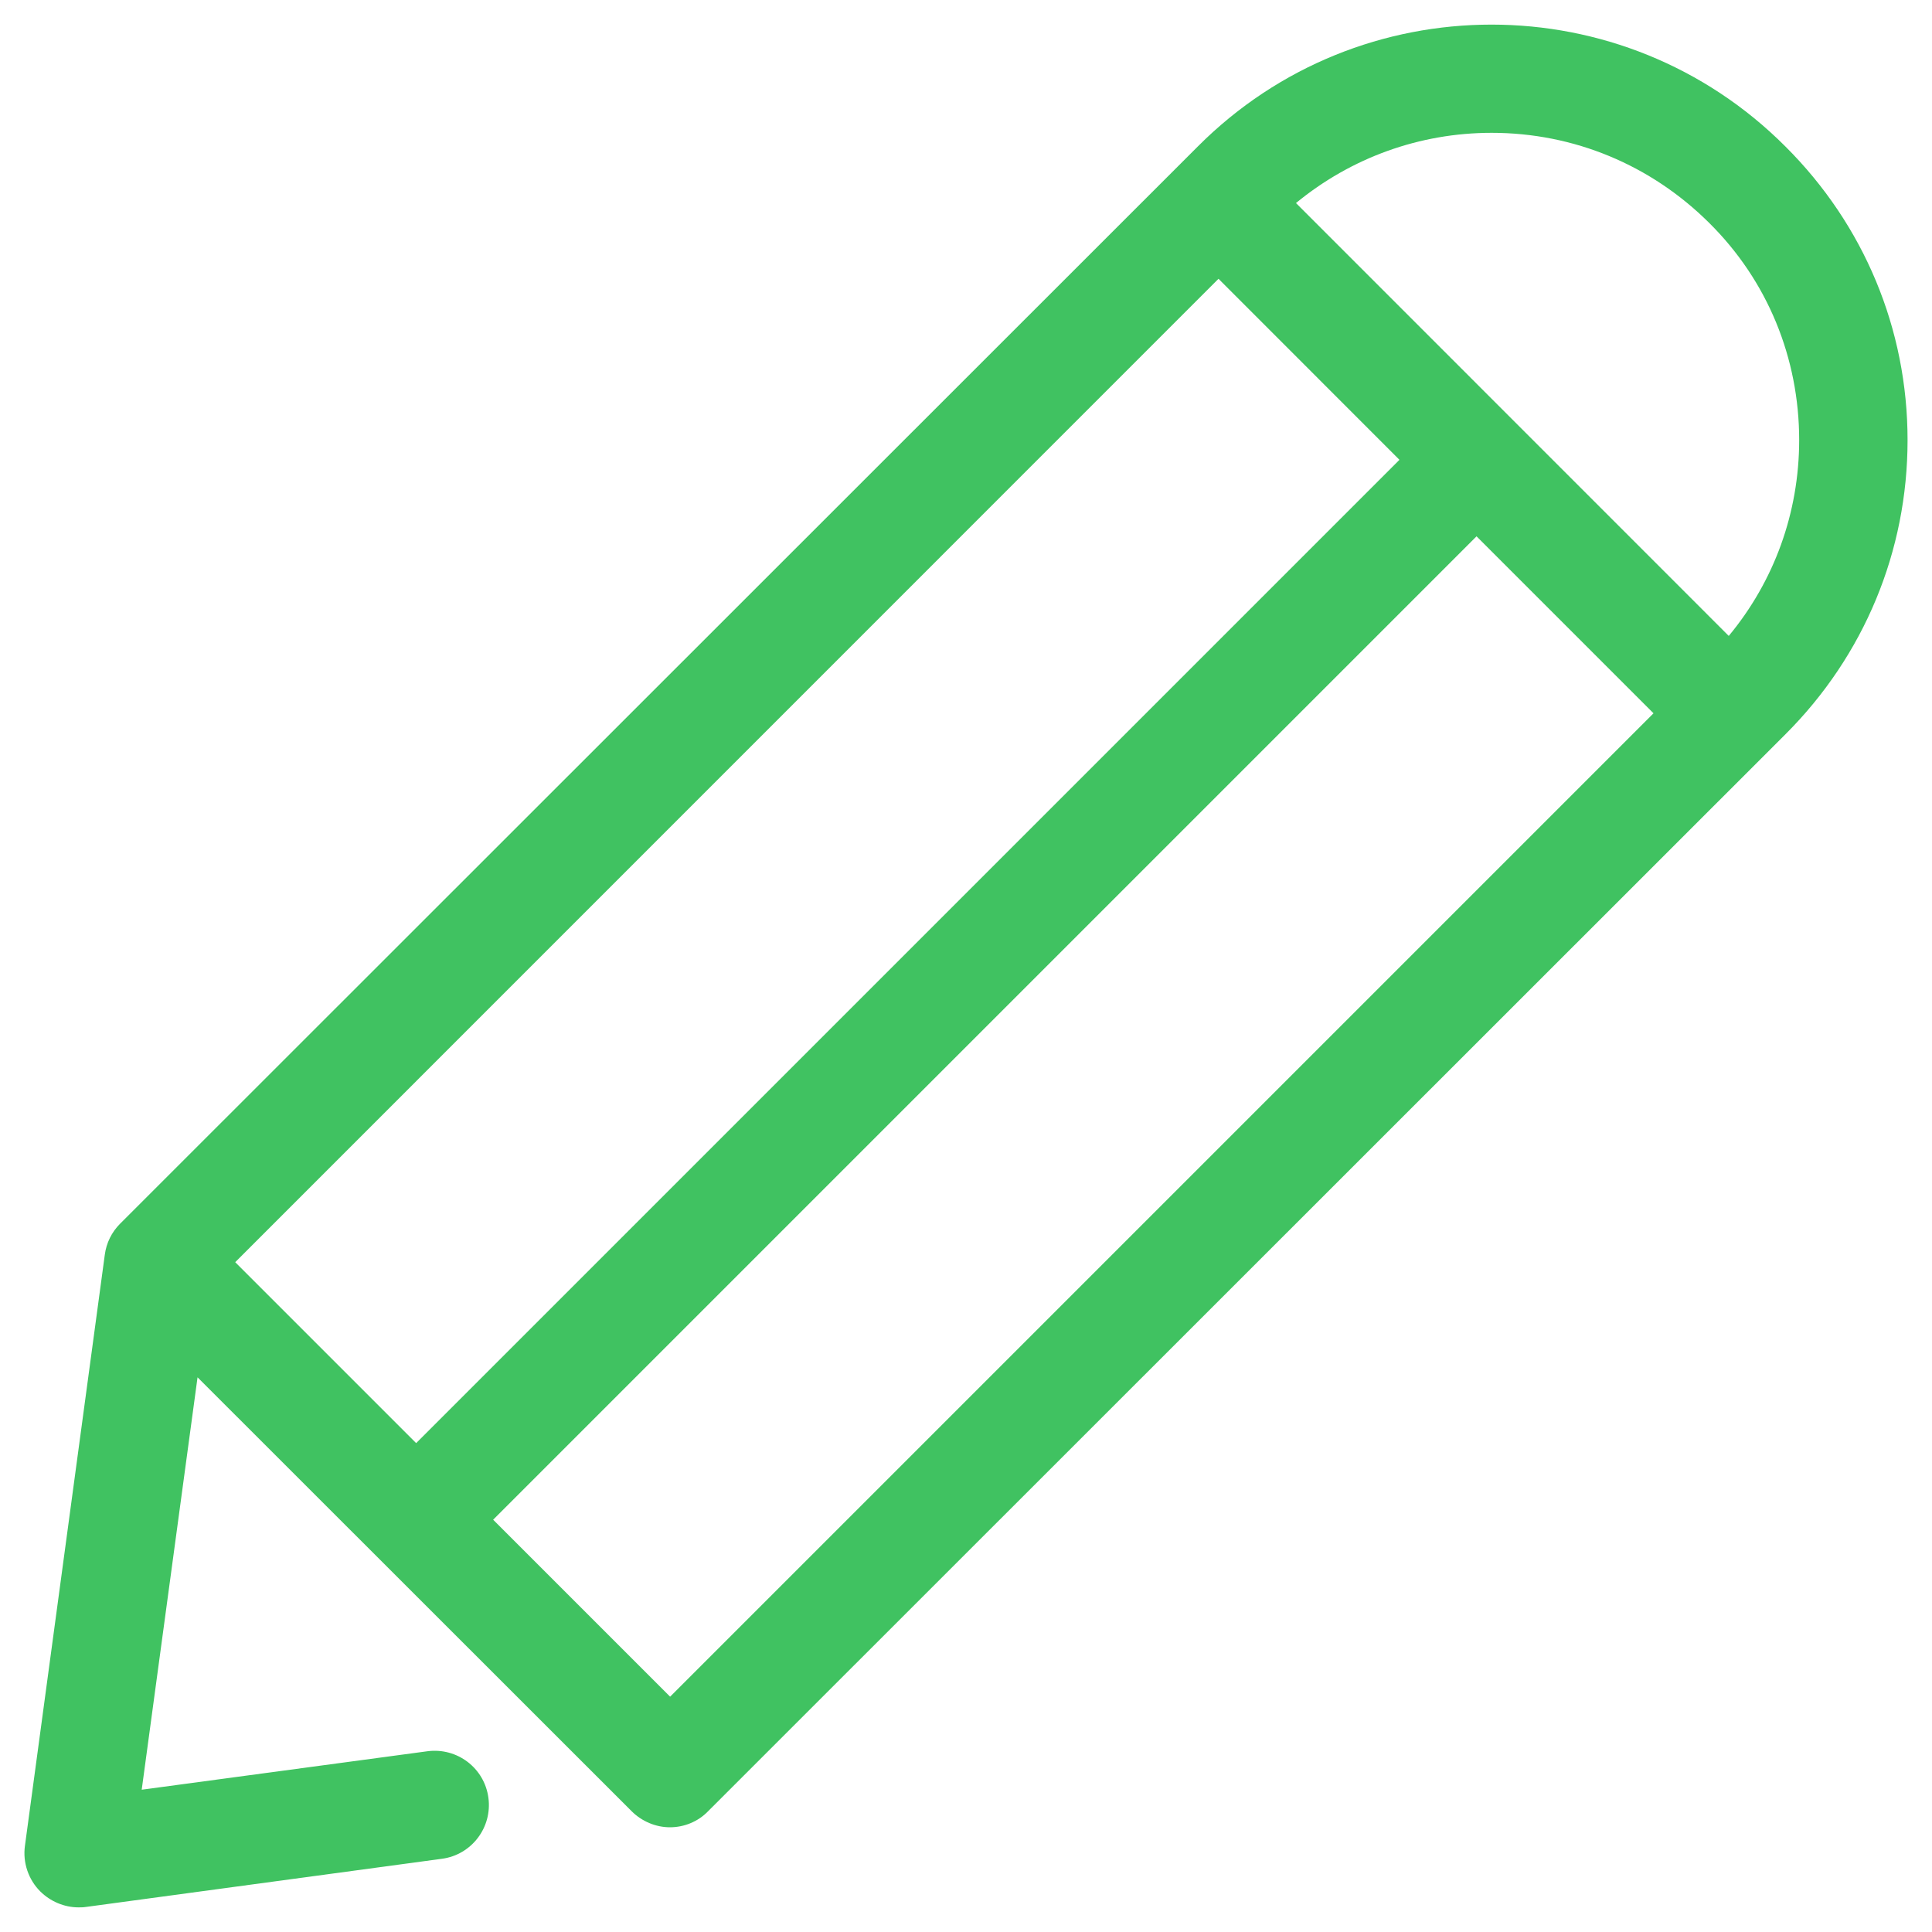
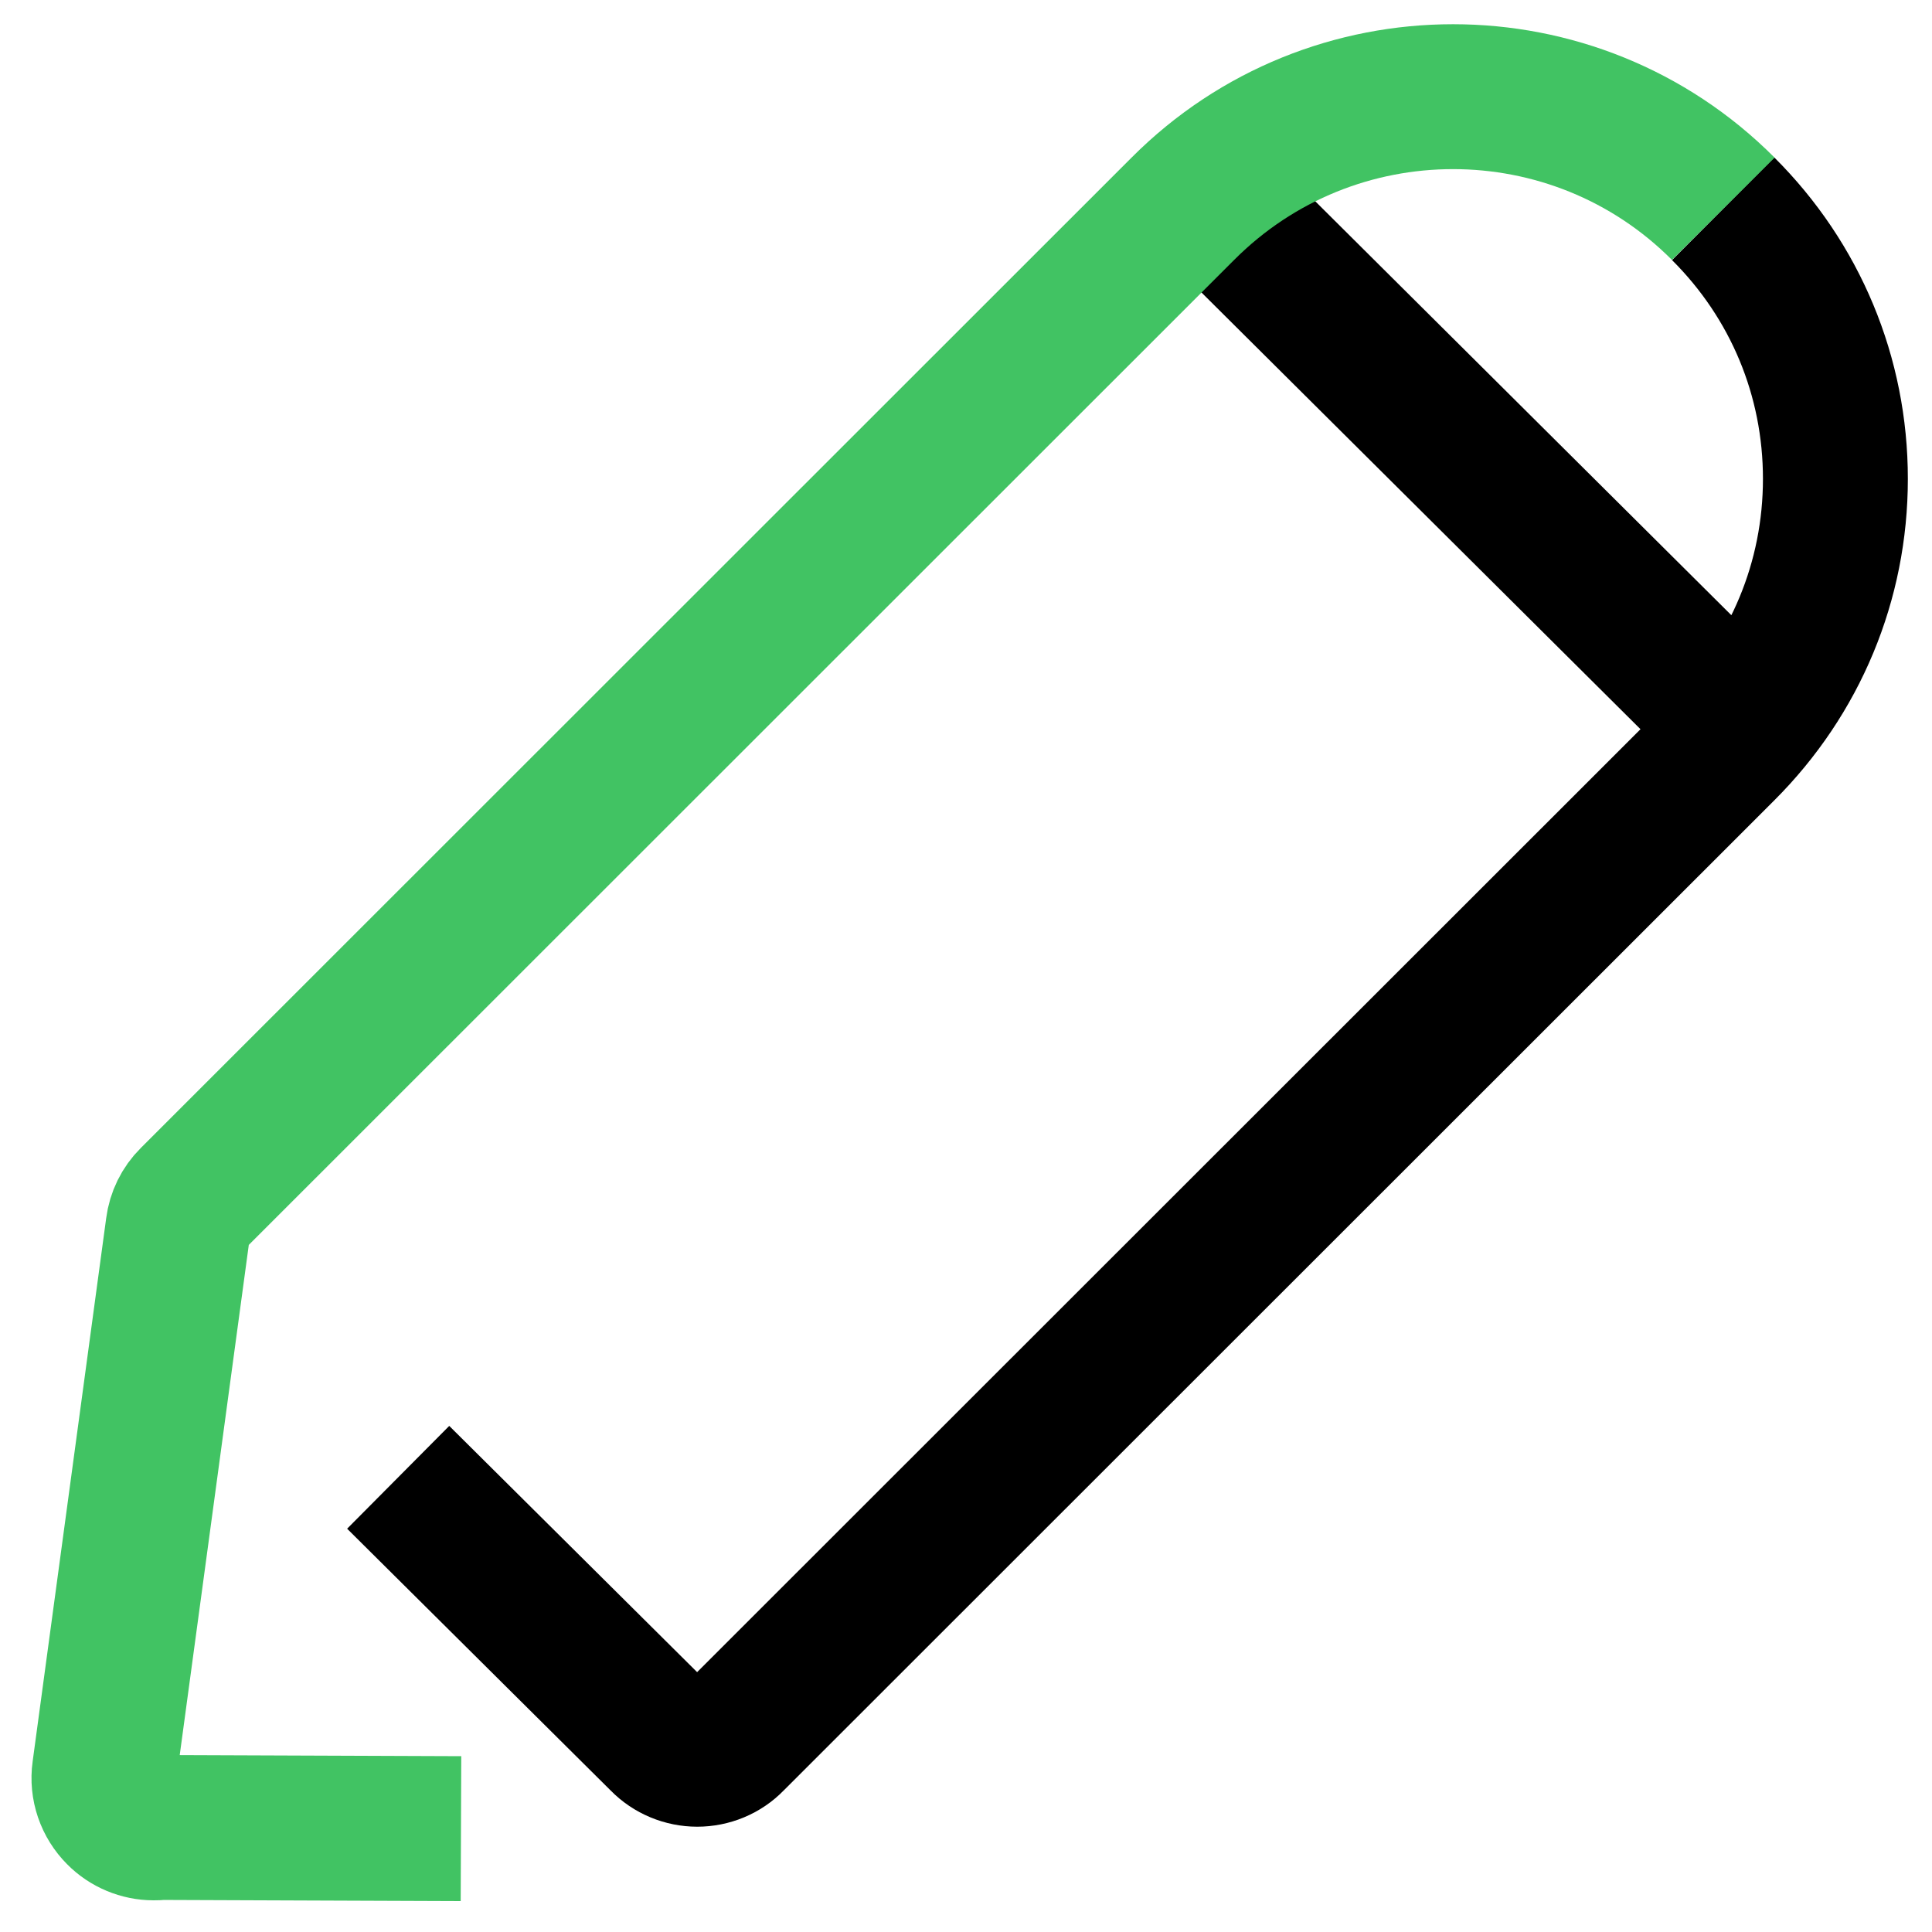
<svg xmlns="http://www.w3.org/2000/svg" version="1.1" id="Capa_1" x="0px" y="0px" width="20px" height="20px" viewBox="0 0 20 20" enable-background="new 0 0 20 20" xml:space="preserve">
  <g>
-     <path fill="#40C261" d="M18.483,1.517c-1.68-1.683-4.407-1.683-6.084,0L1.243,12.668c-0.087,0.087-0.142,0.199-0.158,0.32   l-0.827,6.121c-0.024,0.175,0.038,0.35,0.158,0.47c0.104,0.104,0.249,0.166,0.396,0.166c0.024,0,0.05,0,0.075-0.004l3.688-0.499   c0.307-0.041,0.522-0.324,0.481-0.631c-0.041-0.309-0.324-0.523-0.632-0.482l-2.957,0.398l0.578-4.269l4.494,4.492   c0.104,0.104,0.249,0.166,0.396,0.166c0.146,0,0.291-0.058,0.395-0.166L18.485,7.599c0.813-0.813,1.262-1.894,1.262-3.043   C19.747,3.406,19.296,2.327,18.483,1.517z M12.614,2.886l1.873,1.874L4.308,14.939l-1.873-1.873L12.614,2.886z M6.937,17.564   l-1.832-1.832l10.18-10.18l1.832,1.832L6.937,17.564z M17.896,6.583l-4.48-4.481c0.57-0.469,1.279-0.727,2.025-0.727   c0.853,0,1.649,0.333,2.252,0.932c0.604,0.598,0.932,1.398,0.932,2.25C18.624,5.308,18.367,6.015,17.896,6.583z" />
+     <path fill="none" stroke="#000000" stroke-width="1.5" stroke-miterlimit="10" d="M4.122,15.293l2.733,2.715   c0.095,0.098,0.228,0.152,0.363,0.152c0.133,0,0.266-0.053,0.361-0.152L17.837,7.755C18.587,7.006,19,6.013,19,4.957   c0-1.059-0.414-2.051-1.162-2.796 M18.018,7.521l-5.516-5.487" />
  </g>
+   <path fill="none" stroke="#41C363" stroke-width="1.5" stroke-miterlimit="10" d="M17.839,2.161c-1.542-1.547-4.052-1.547-5.594,0  L1.988,12.414c-0.081,0.08-0.131,0.184-0.145,0.293l-0.762,5.629c-0.023,0.162,0.034,0.322,0.146,0.434  c0.095,0.097,0.229,0.152,0.362,0.152c0.023,0,0.047,0,0.07-0.004l3.113,0.012" />
</svg>
